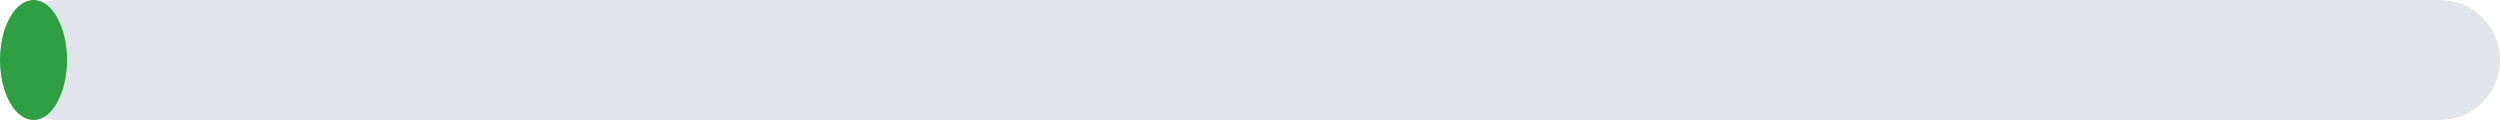
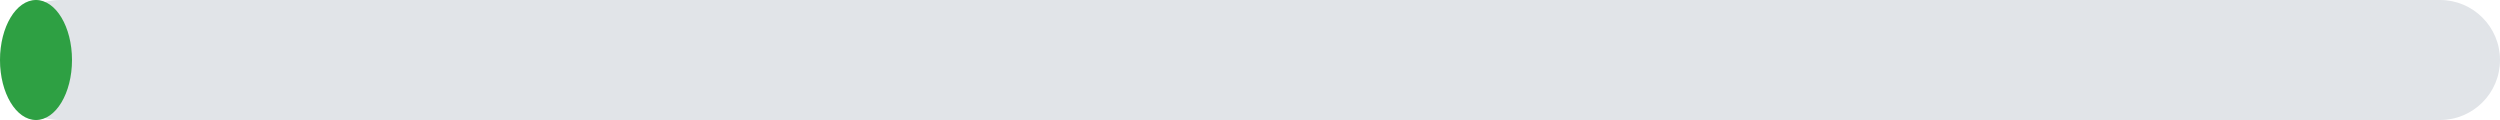
<svg xmlns="http://www.w3.org/2000/svg" width="500" height="24" viewBox="0 0 500 24">
  <rect x="0" y="0" width="500" height="24" rx="12" fill="#e1e4e8" />
-   <rect x="0" y="0" width="13.41" height="24" rx="12" fill="#2ea043" />
+   <rect x="0" y="0" width="14.40" height="24" rx="12" fill="#2ea043" />
</svg>
